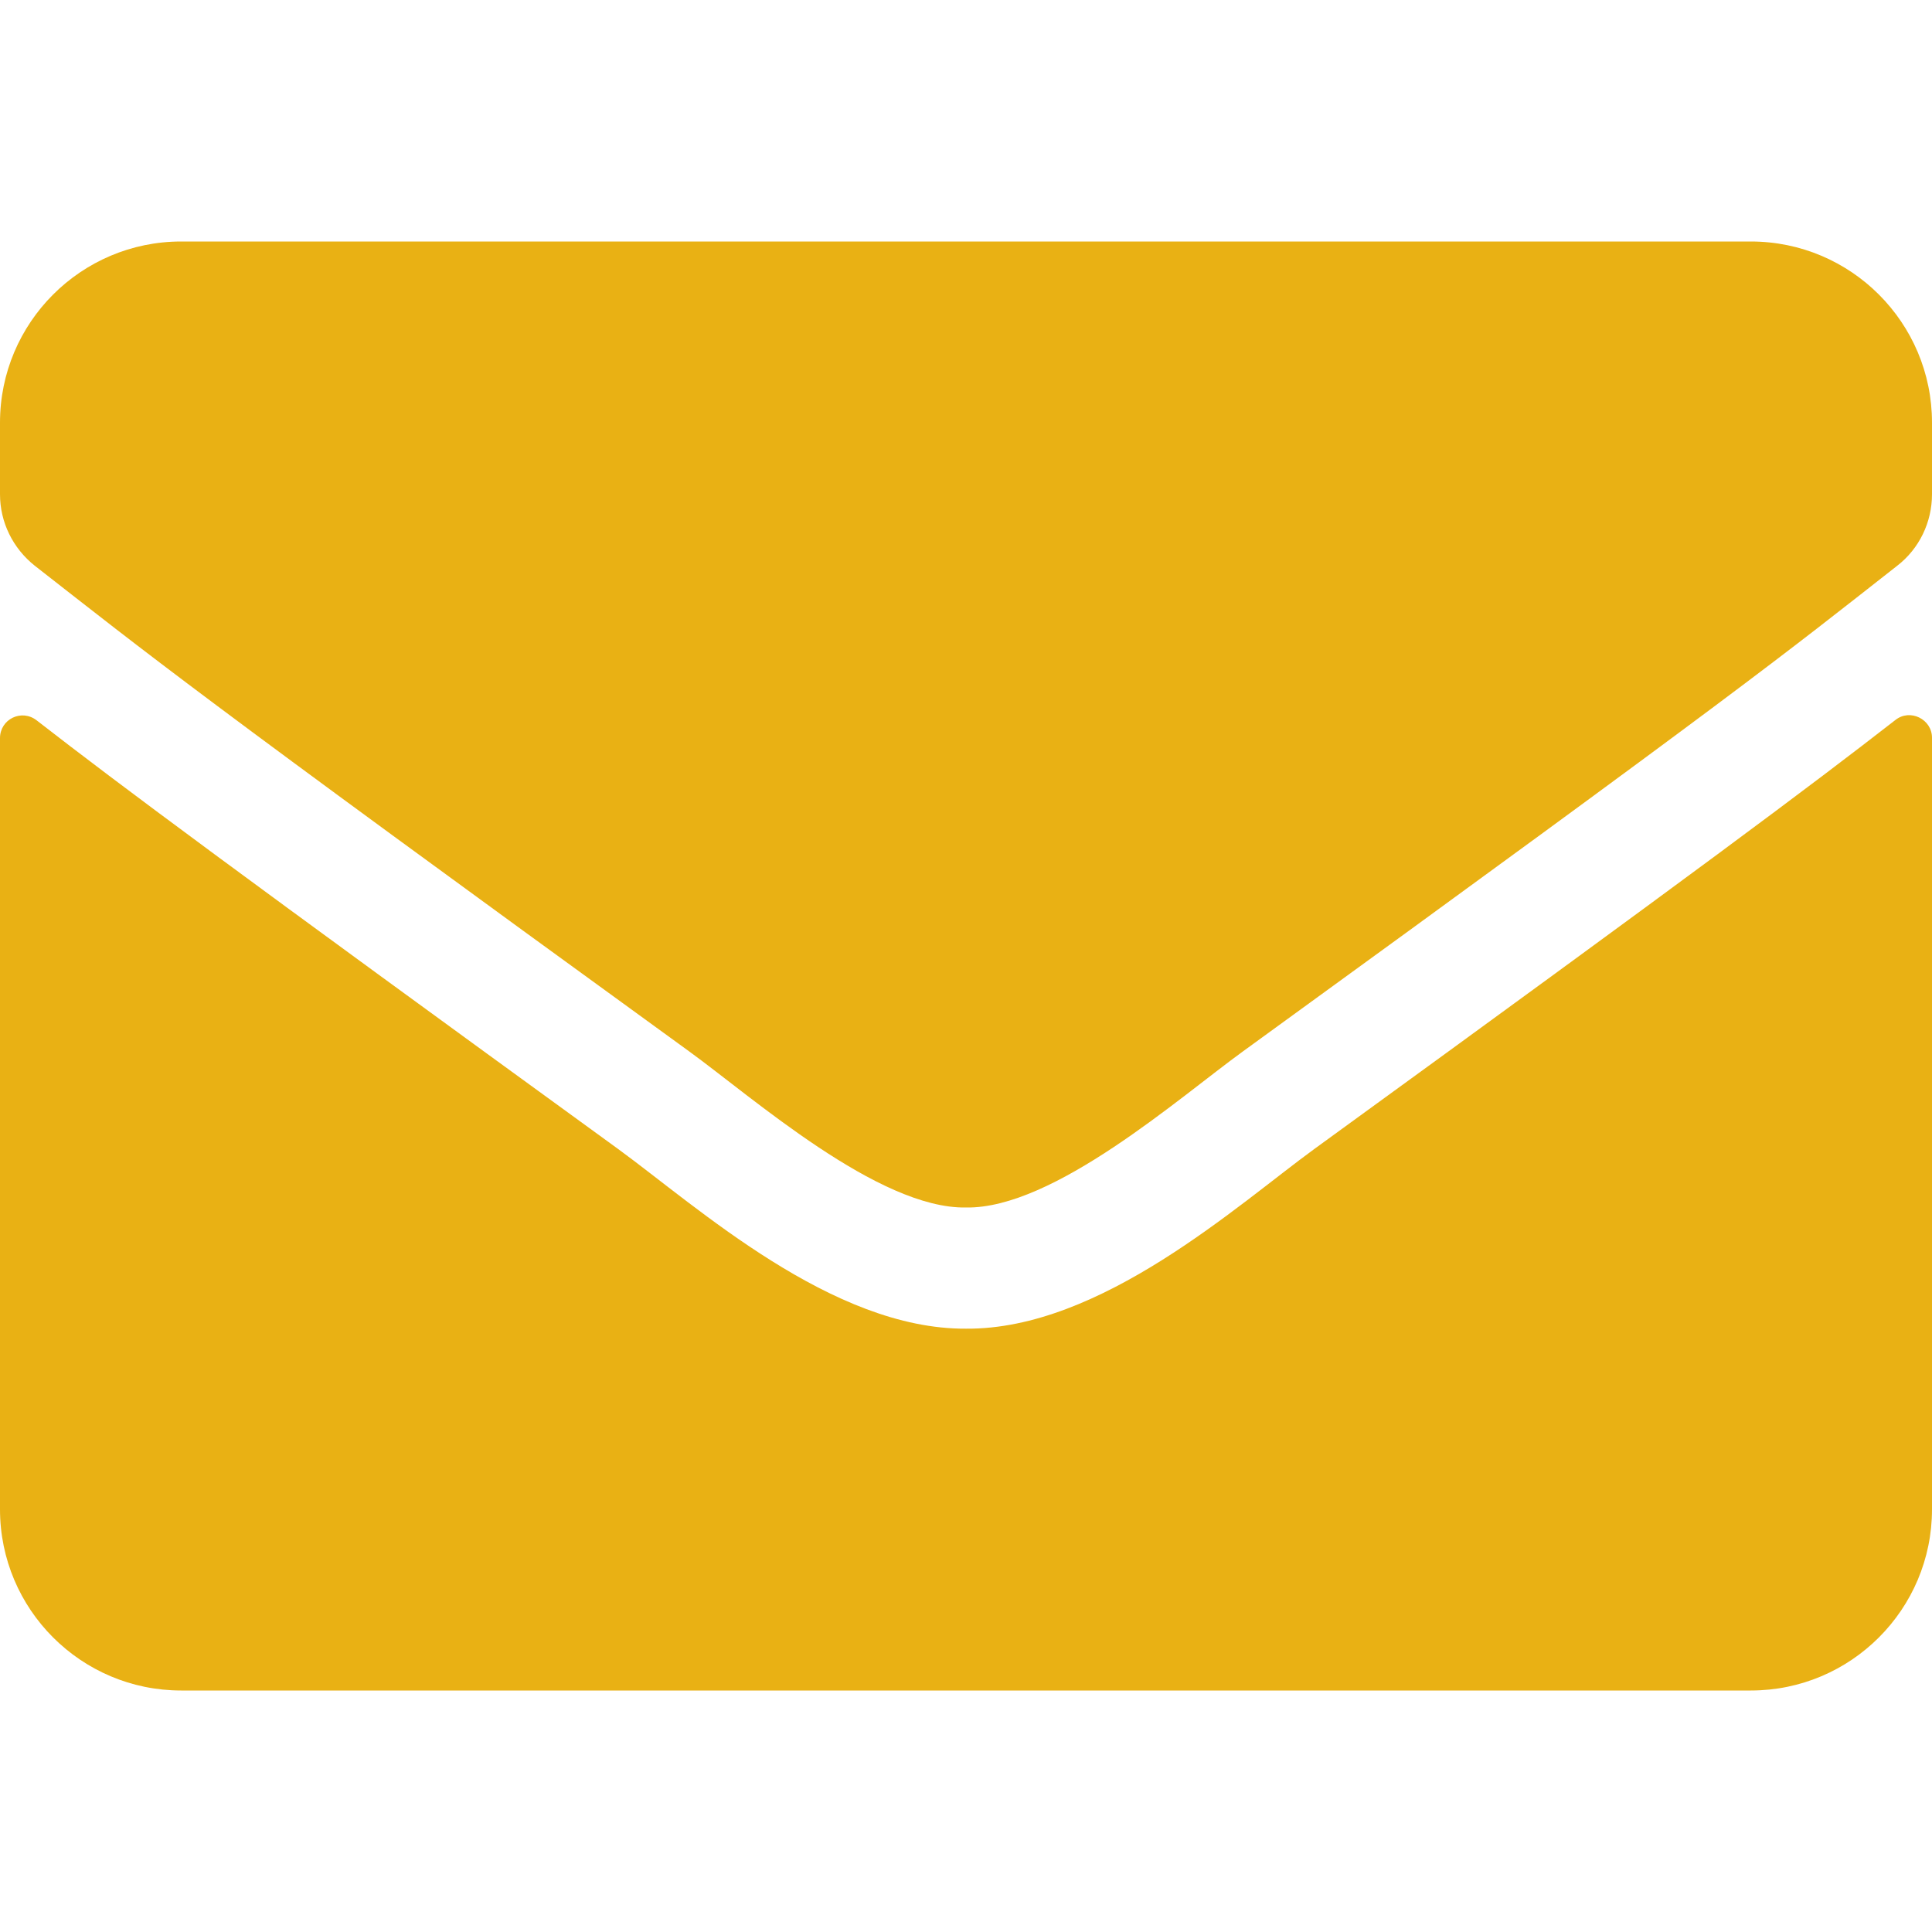
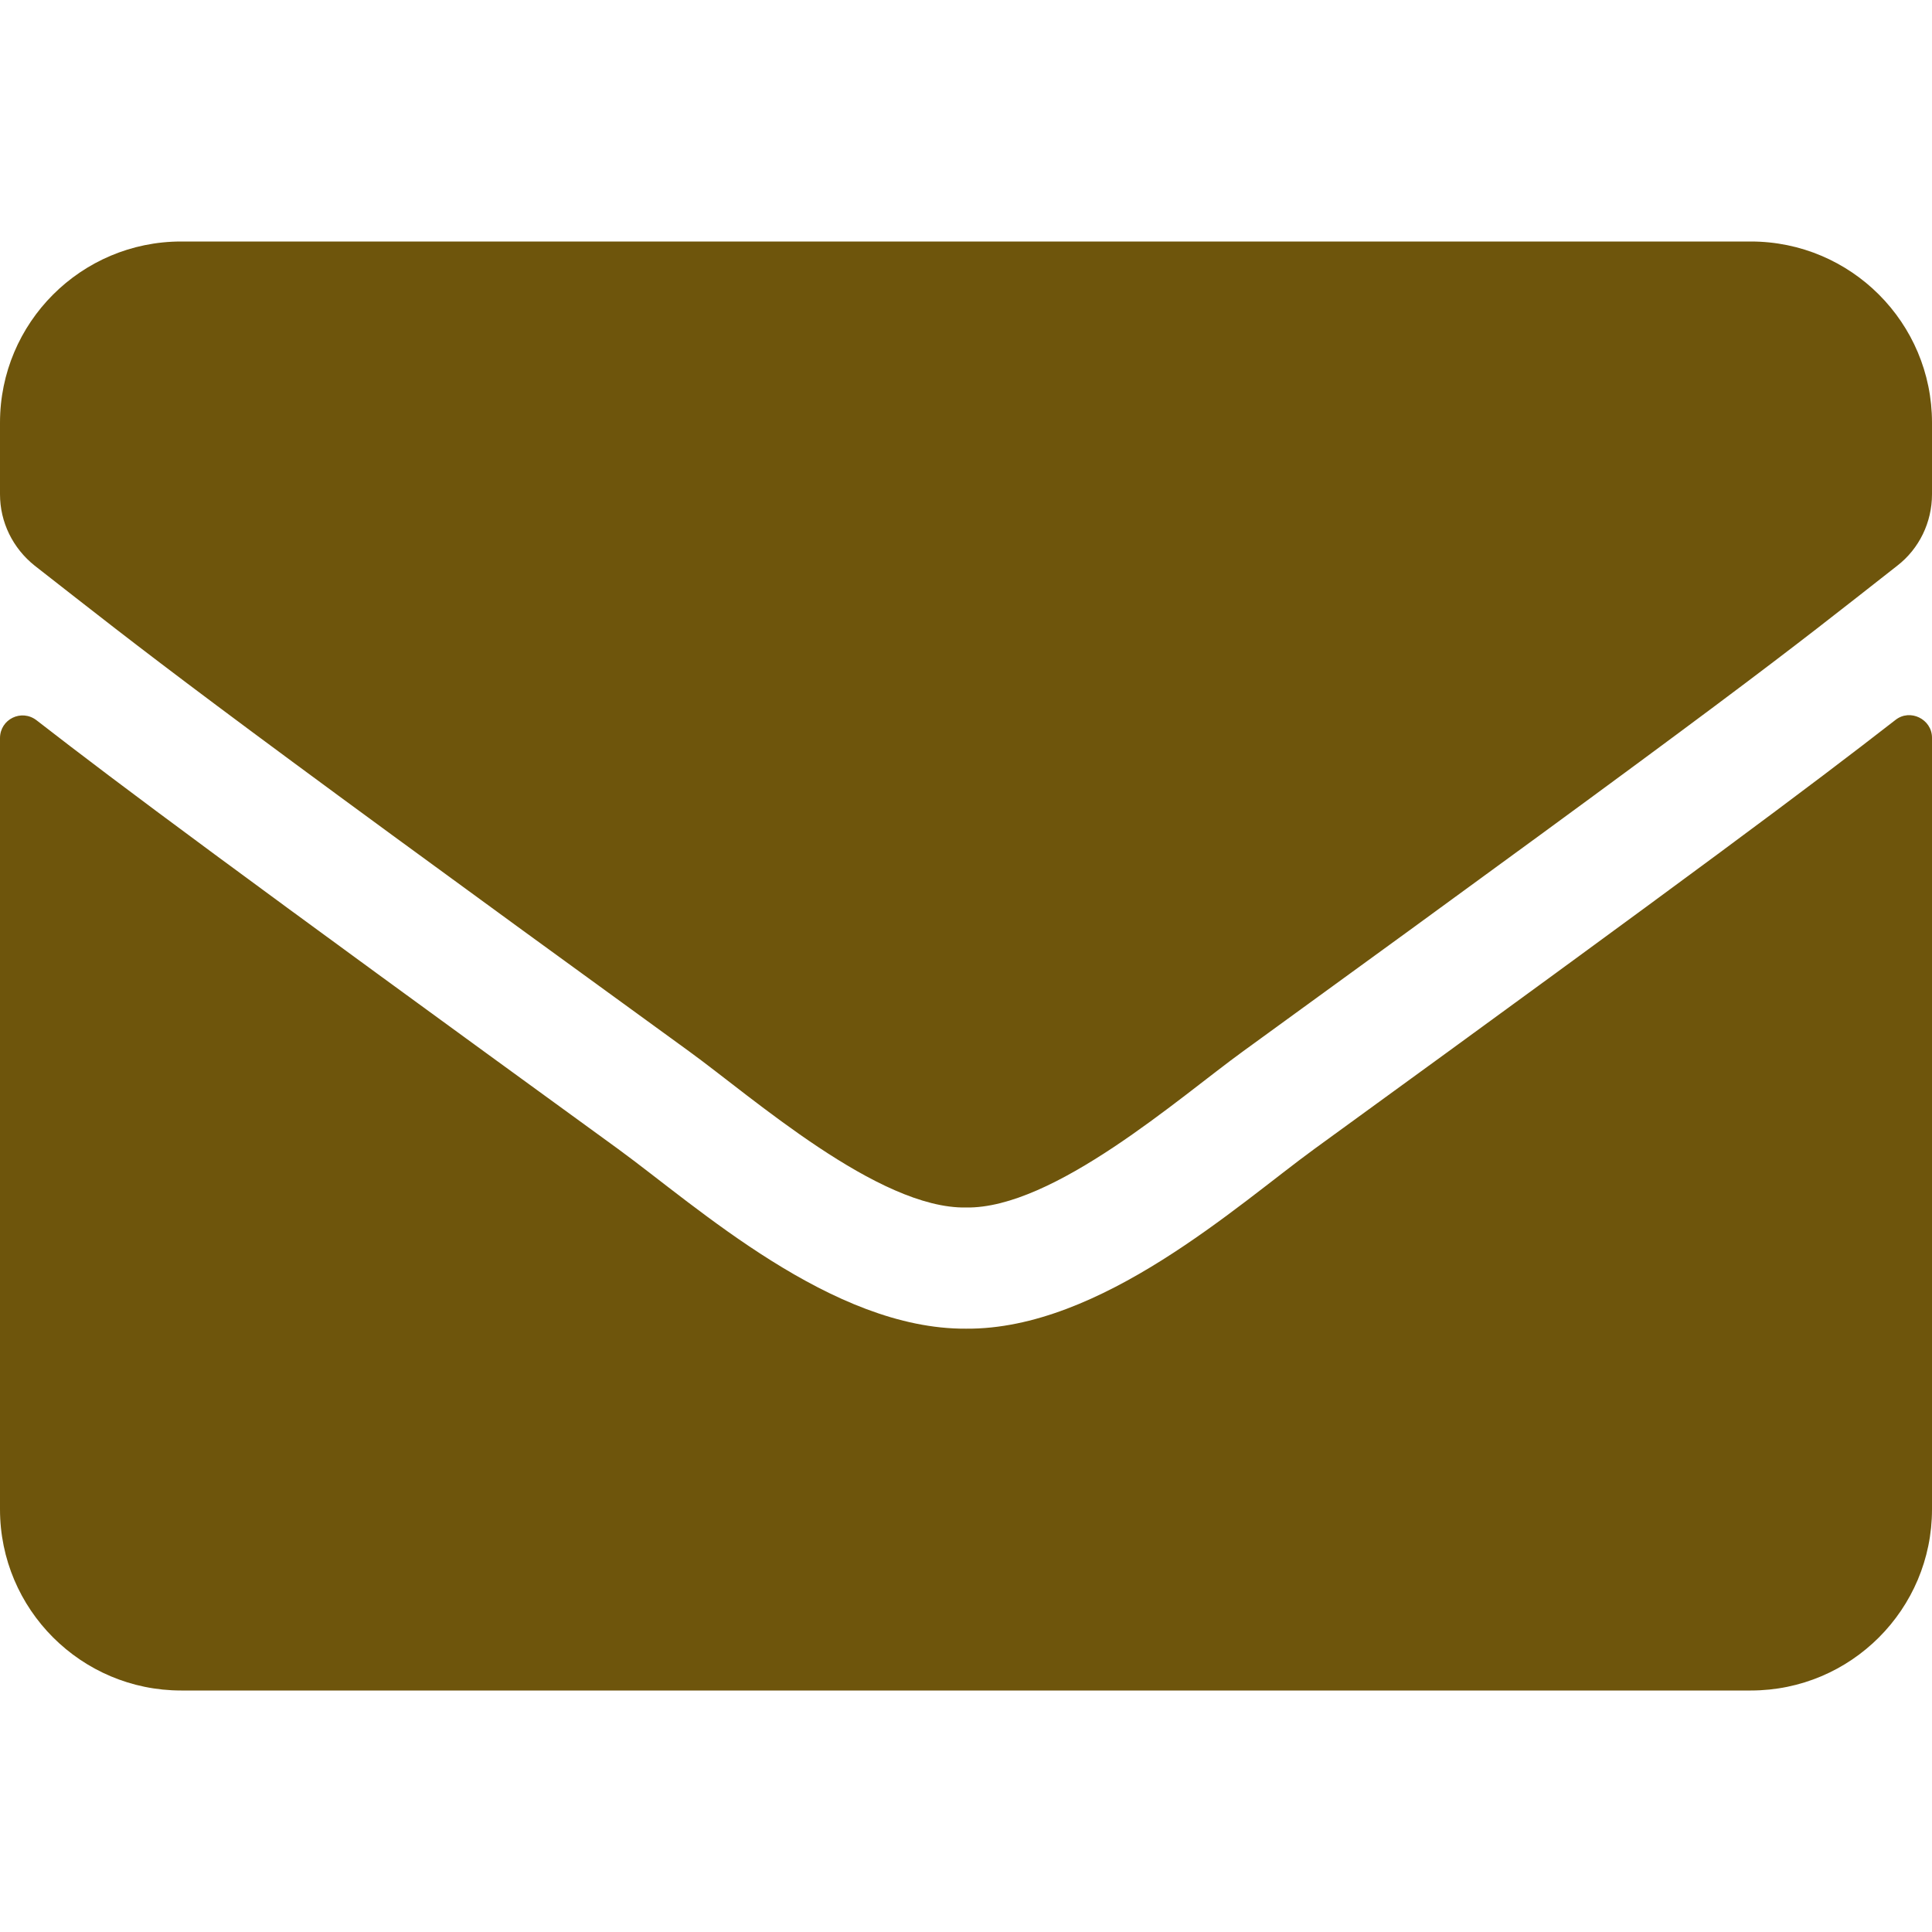
<svg xmlns="http://www.w3.org/2000/svg" width="18" height="18" viewBox="0 0 18 18" fill="none">
-   <path d="M17.659 6.708C17.796 6.599 18 6.701 18 6.873V14.062C18 14.994 17.244 15.75 16.312 15.75H1.688C0.756 15.75 0 14.994 0 14.062V6.877C0 6.701 0.2 6.602 0.341 6.711C1.129 7.323 2.173 8.1 5.759 10.705C6.5 11.246 7.752 12.386 9 12.379C10.255 12.389 11.531 11.225 12.245 10.705C15.831 8.1 16.872 7.32 17.659 6.708ZM9 11.25C9.816 11.264 10.99 10.223 11.581 9.795C16.246 6.409 16.601 6.114 17.677 5.27C17.881 5.112 18 4.866 18 4.605V3.938C18 3.006 17.244 2.25 16.312 2.25H1.688C0.756 2.25 0 3.006 0 3.938V4.605C0 4.866 0.12 5.108 0.323 5.27C1.399 6.11 1.754 6.409 6.42 9.795C7.01 10.223 8.184 11.264 9 11.25Z" fill="#E9B114" />
+   <path d="M17.659 6.708C17.796 6.599 18 6.701 18 6.873V14.062C18 14.994 17.244 15.75 16.312 15.75H1.688C0.756 15.75 0 14.994 0 14.062V6.877C0 6.701 0.2 6.602 0.341 6.711C1.129 7.323 2.173 8.1 5.759 10.705C6.5 11.246 7.752 12.386 9 12.379C10.255 12.389 11.531 11.225 12.245 10.705C15.831 8.1 16.872 7.32 17.659 6.708ZM9 11.25C9.816 11.264 10.99 10.223 11.581 9.795C16.246 6.409 16.601 6.114 17.677 5.27C17.881 5.112 18 4.866 18 4.605V3.938C18 3.006 17.244 2.25 16.312 2.25H1.688C0.756 2.25 0 3.006 0 3.938V4.605C0 4.866 0.12 5.108 0.323 5.27C1.399 6.11 1.754 6.409 6.42 9.795C7.01 10.223 8.184 11.264 9 11.25Z" fill="#6e550c" />
</svg>
